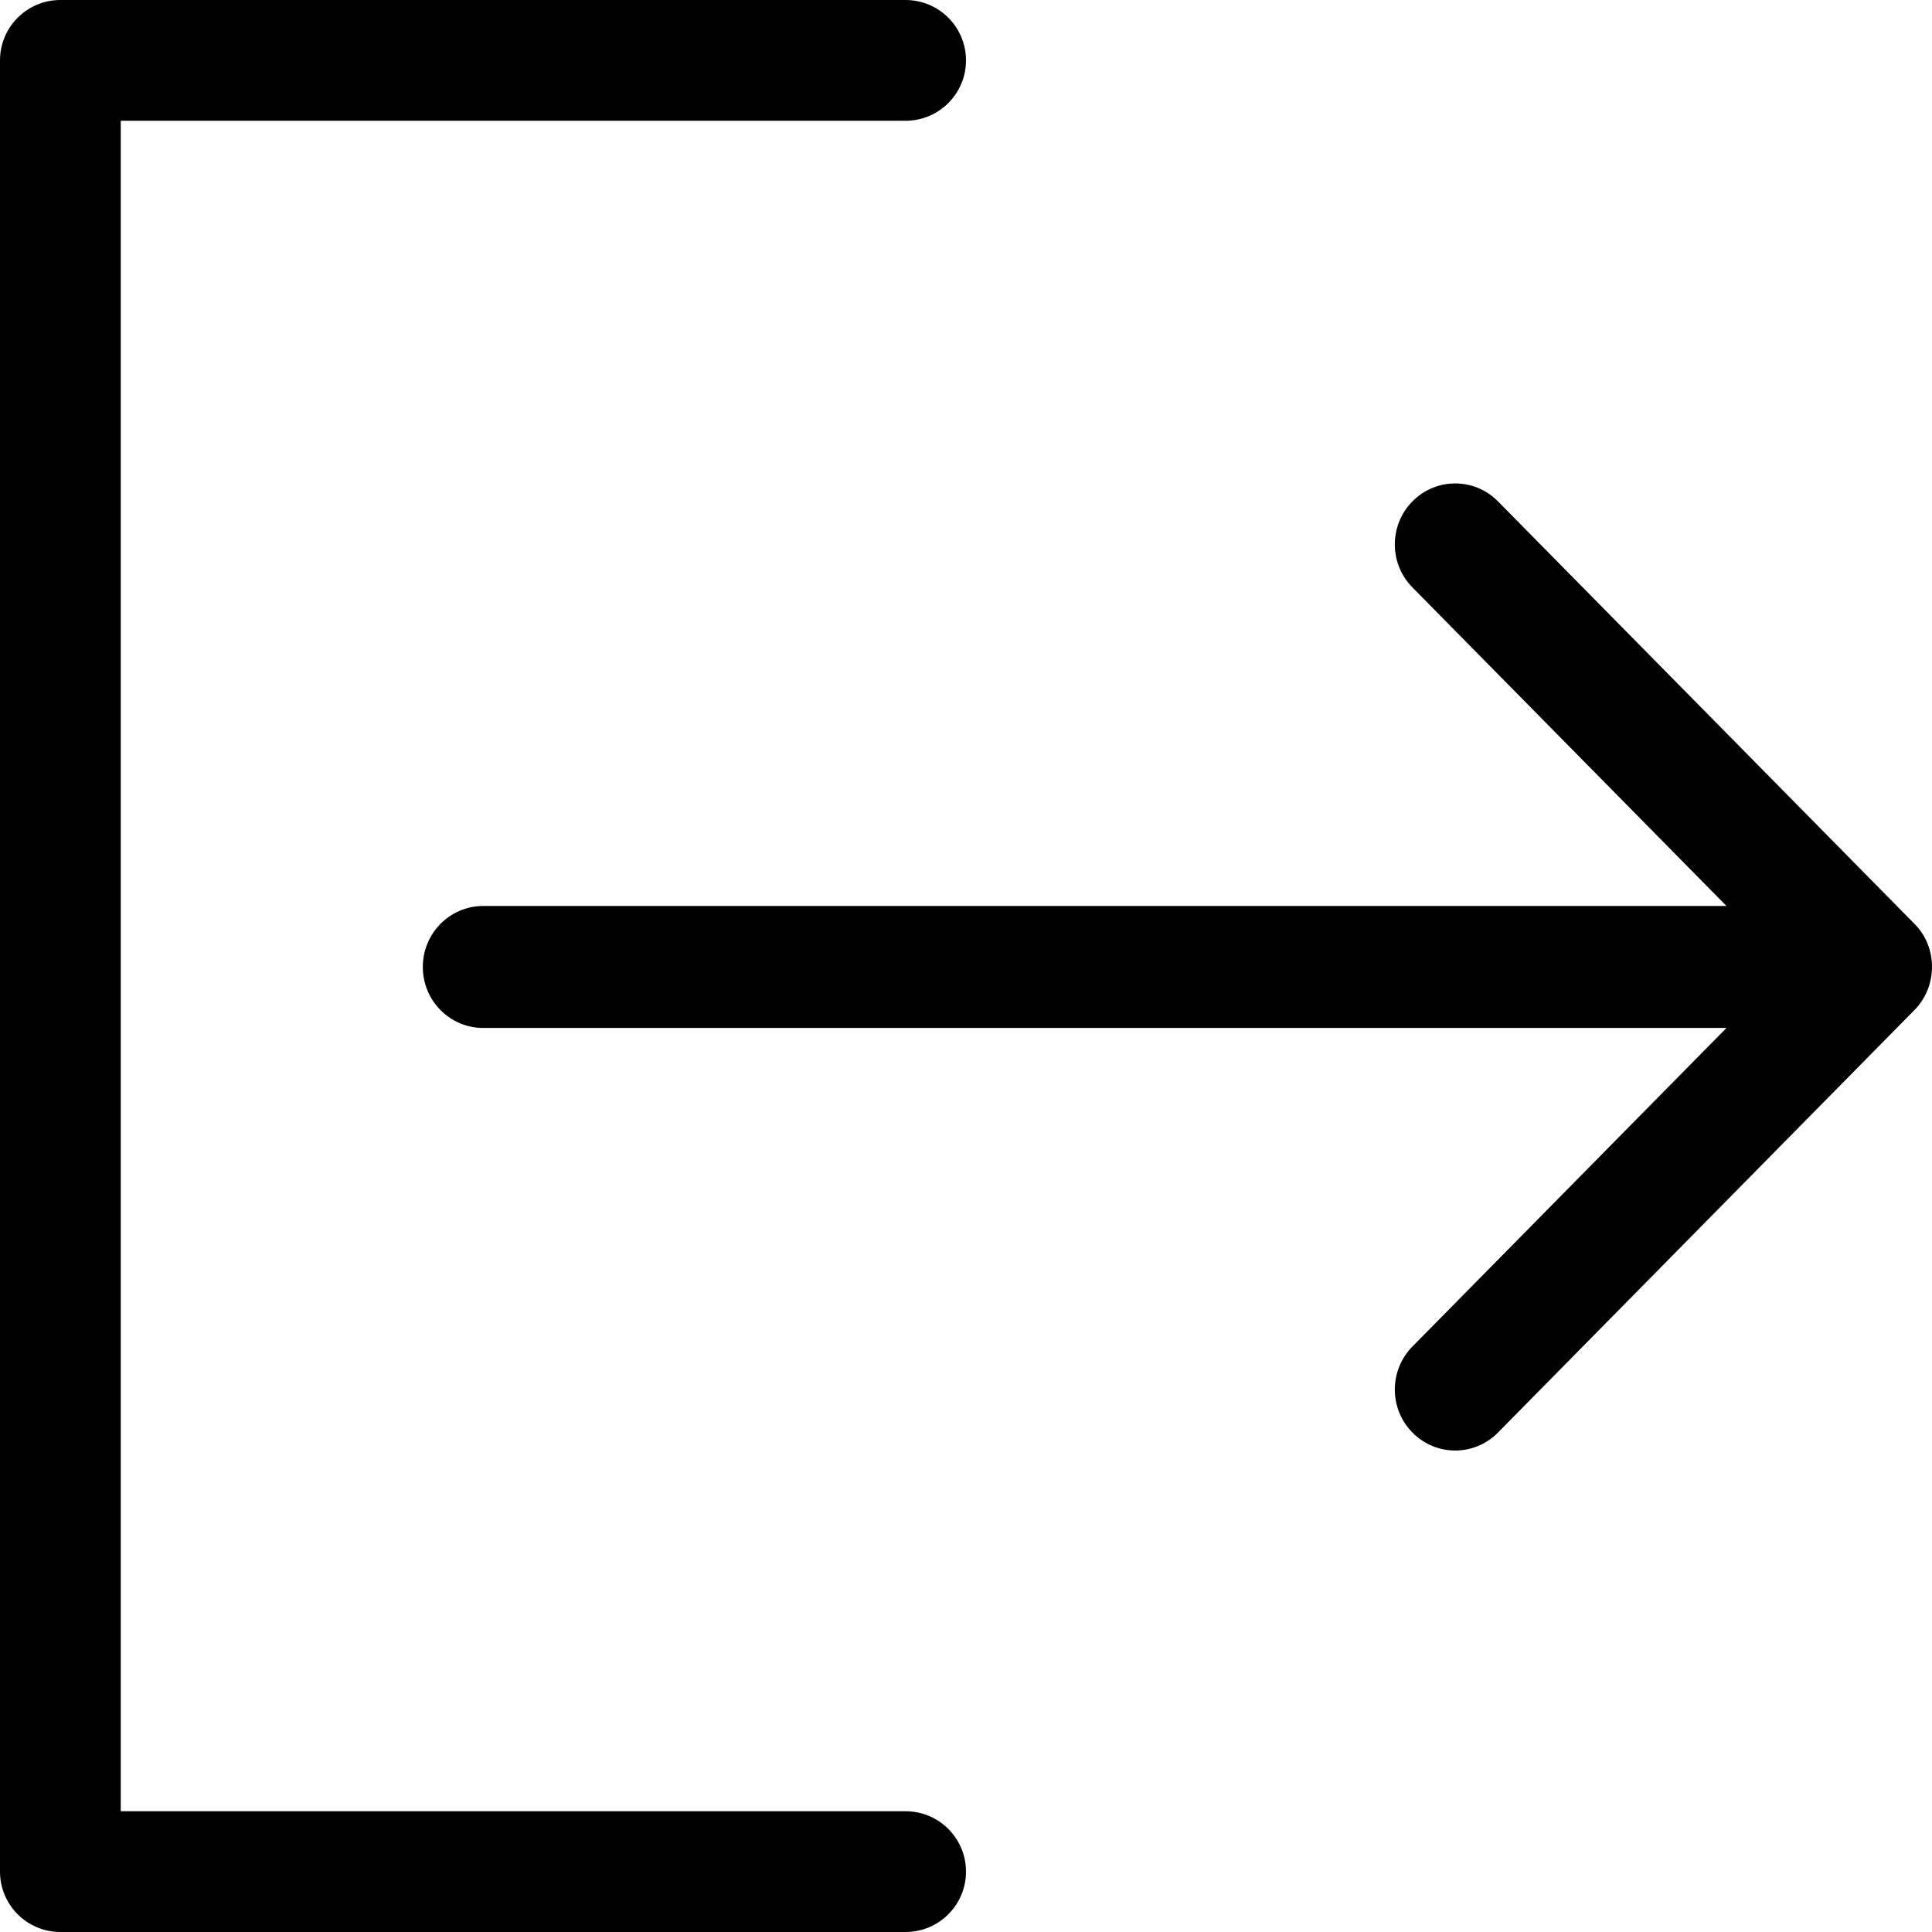
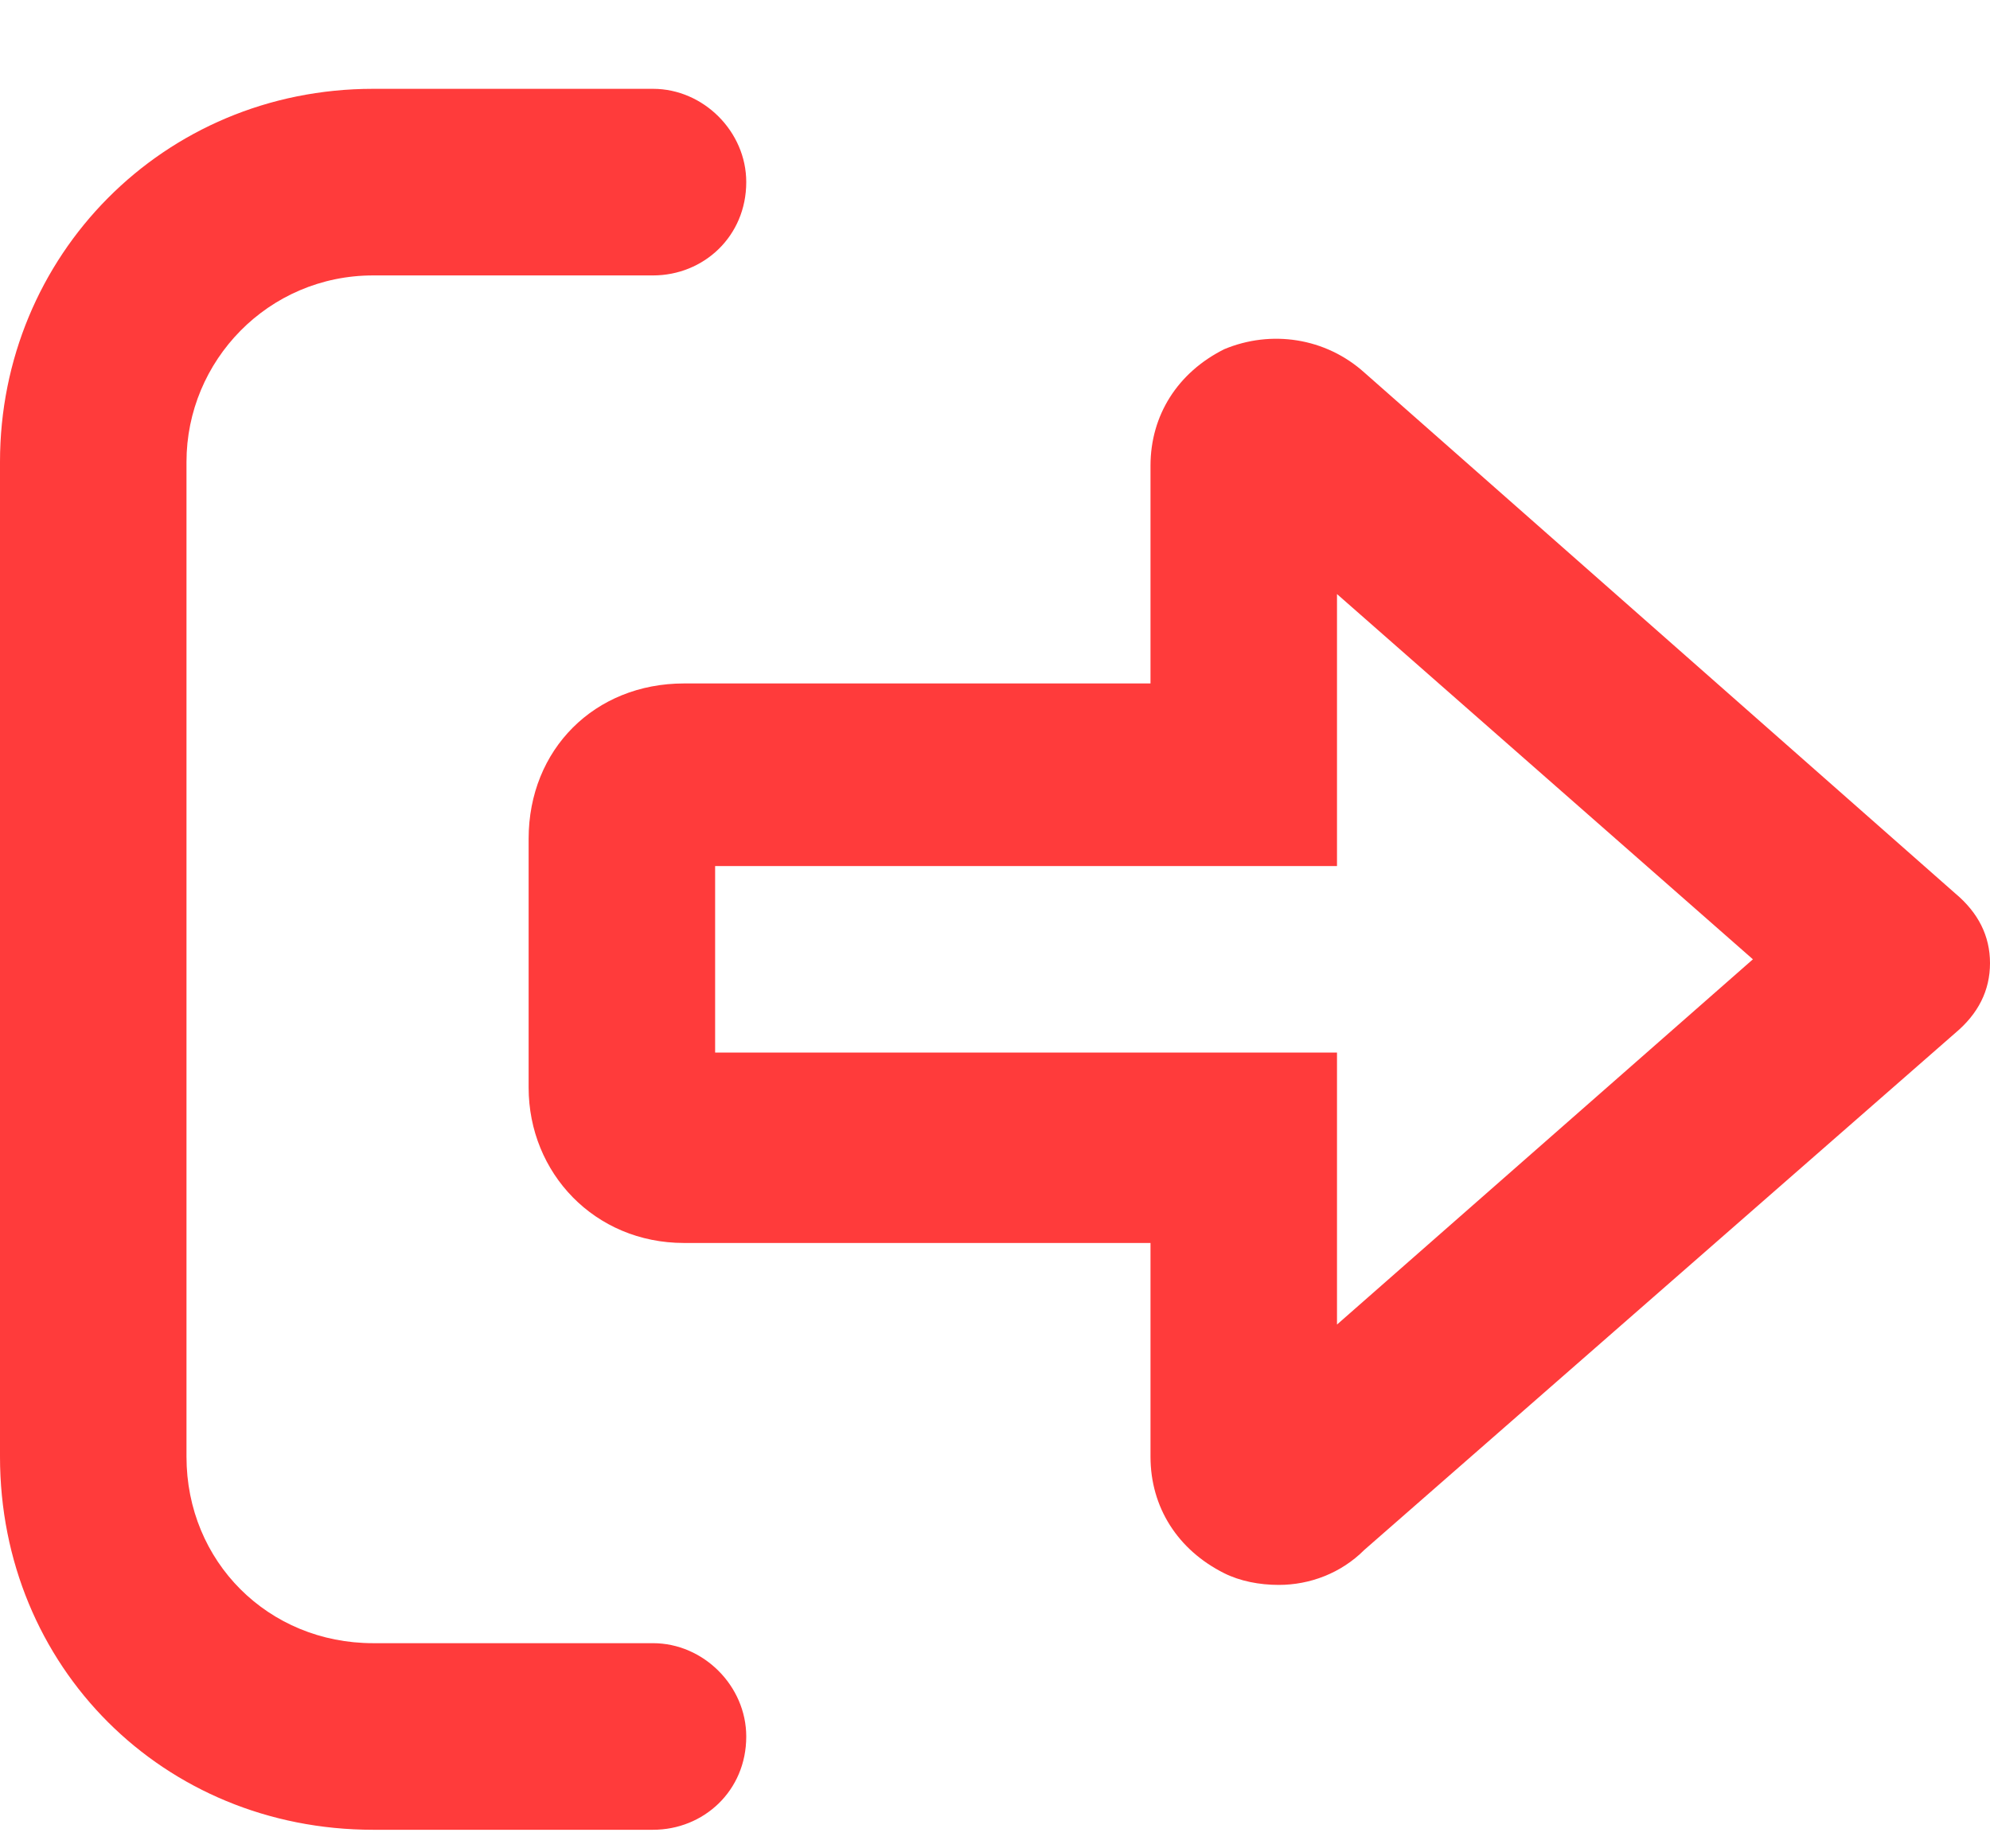
- <svg xmlns="http://www.w3.org/2000/svg" version="1.1" id="Capa_1" x="0px" y="0px" viewBox="0 0 384.971 384.971" style="enable-background:new 0 0 384.971 384.971;" xml:space="preserve">
-   <g>
-     <g id="Sign_Out">
-       <path d="M180.455,360.91H24.061V24.061h156.394c6.641,0,12.03-5.39,12.03-12.03s-5.39-12.03-12.03-12.03H12.03    C5.39,0.001,0,5.39,0,12.031V372.94c0,6.641,5.39,12.03,12.03,12.03h168.424c6.641,0,12.03-5.39,12.03-12.03    C192.485,366.299,187.095,360.91,180.455,360.91z" />
-       <path d="M381.481,184.088l-83.009-84.2c-4.704-4.752-12.319-4.74-17.011,0c-4.704,4.74-4.704,12.439,0,17.179l62.558,63.46H96.279    c-6.641,0-12.03,5.438-12.03,12.151c0,6.713,5.39,12.151,12.03,12.151h247.74l-62.558,63.46c-4.704,4.752-4.704,12.439,0,17.179    c4.704,4.752,12.319,4.752,17.011,0l82.997-84.2C386.113,196.588,386.161,188.756,381.481,184.088z" />
-     </g>
-     <g>
- 	</g>
-     <g>
- 	</g>
-     <g>
- 	</g>
-     <g>
- 	</g>
-     <g>
- 	</g>
-     <g>
- 	</g>
-   </g>
-   <g>
- </g>
-   <g>
- </g>
-   <g>
- </g>
-   <g>
- </g>
-   <g>
- </g>
-   <g>
- </g>
-   <g>
- </g>
-   <g>
- </g>
-   <g>
- </g>
-   <g>
- </g>
-   <g>
- </g>
-   <g>
- </g>
-   <g>
- </g>
-   <g>
- </g>
-   <g>
- </g>
+ <svg xmlns="http://www.w3.org/2000/svg" width="14" height="13" viewBox="0 0 14 13" fill="none">
+   <path d="M4.594 11.562H2.625C1.887 11.562 1.312 10.988 1.312 10.25V3.25C1.312 2.539 1.887 1.938 2.625 1.938H4.594C4.949 1.938 5.25 1.664 5.25 1.281C5.25 0.926 4.949 0.625 4.594 0.625H2.625C1.148 0.625 0 1.801 0 3.25V10.25C0 11.727 1.148 12.875 2.625 12.875H4.594C4.949 12.875 5.25 12.602 5.25 12.219C5.25 11.863 4.949 11.562 4.594 11.562ZM13.754 6.285L9.598 2.621C9.324 2.375 8.941 2.32 8.613 2.457C8.285 2.621 8.094 2.922 8.094 3.277V4.809H4.812C4.184 4.809 3.719 5.273 3.719 5.902V7.652C3.719 8.254 4.184 8.746 4.812 8.746H8.094V10.25C8.094 10.605 8.285 10.906 8.613 11.07C8.723 11.125 8.859 11.152 8.996 11.152C9.215 11.152 9.434 11.07 9.598 10.906L13.754 7.27C13.918 7.133 14 6.969 14 6.777C14 6.586 13.918 6.422 13.754 6.285ZM9.406 9.32V7.406H5.031V6.094H9.406V4.18L12.332 6.75L9.406 9.32Z" fill="#FF3B3B" />
</svg>
